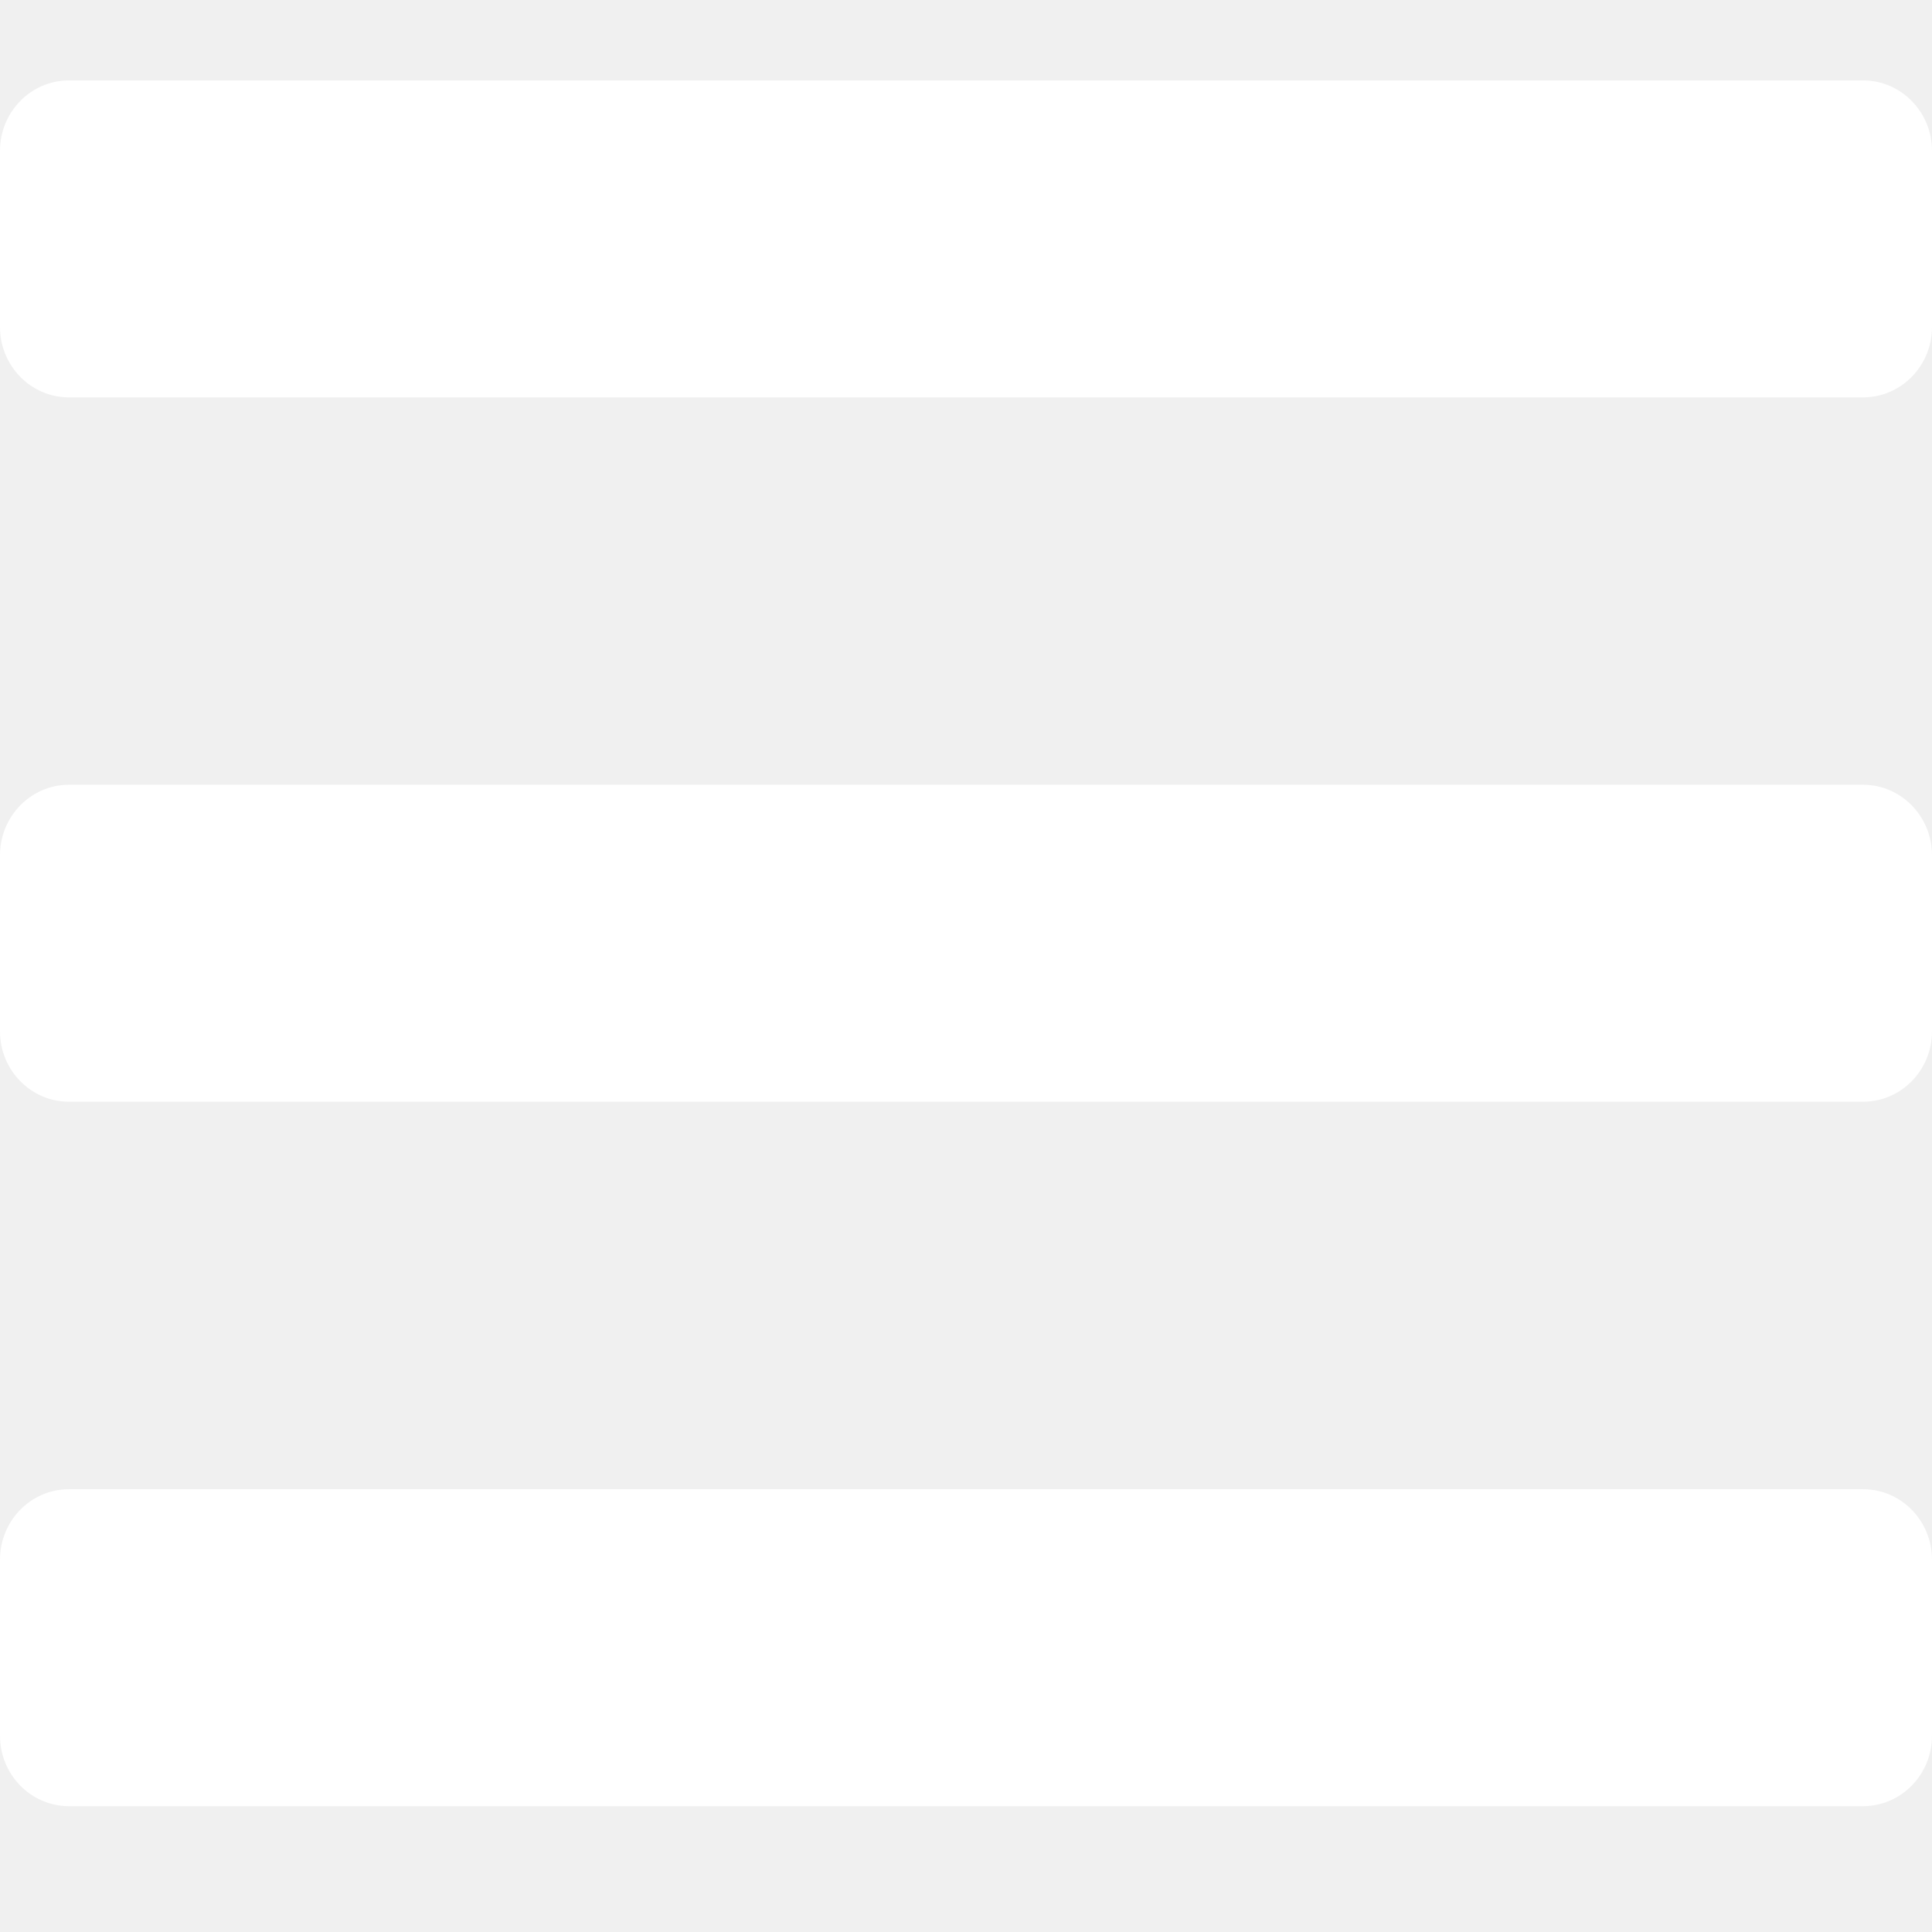
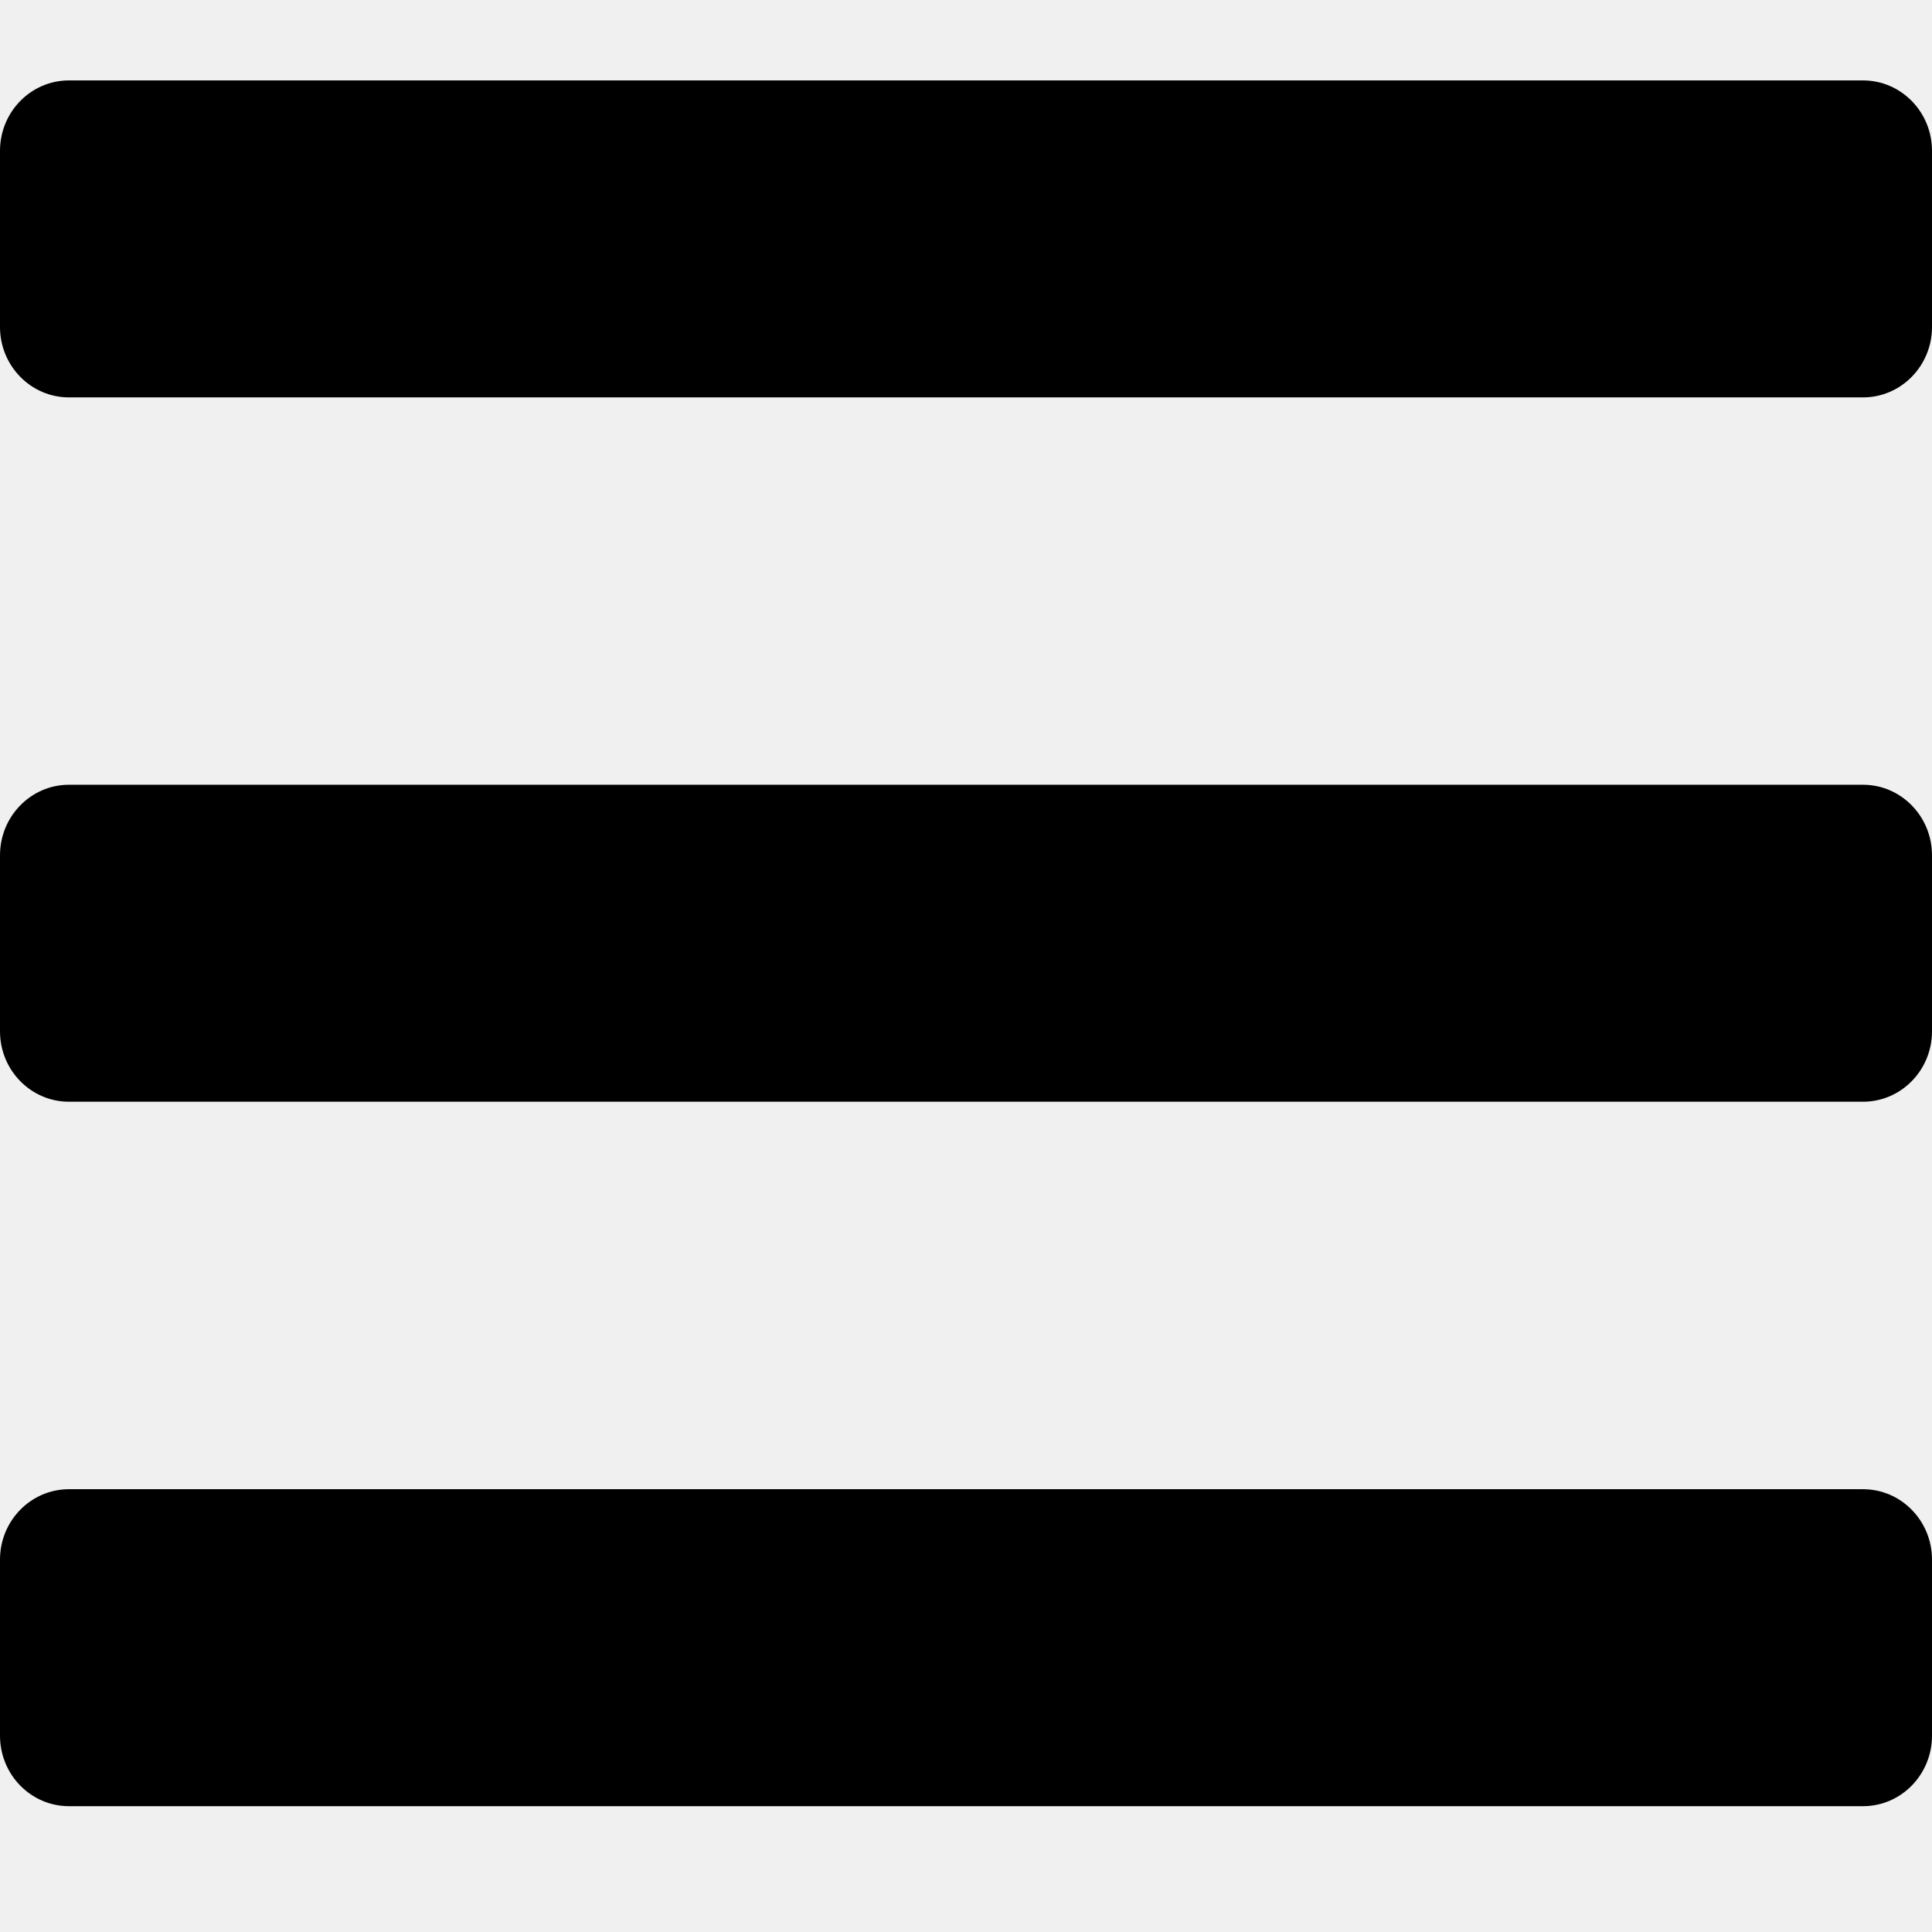
<svg xmlns="http://www.w3.org/2000/svg" width="16" height="16" viewBox="0 0 16 16" fill="none">
-   <path d="M0.571 3.291H15.429C15.744 3.291 16 3.03 16 2.708V1.249C16 0.927 15.744 0.666 15.429 0.666H0.571C0.256 0.666 0 0.927 0 1.249V2.708C0 3.03 0.256 3.291 0.571 3.291ZM0.571 9.124H15.429C15.744 9.124 16 8.863 16 8.541V7.083C16 6.761 15.744 6.499 15.429 6.499H0.571C0.256 6.499 0 6.761 0 7.083V8.541C0 8.863 0.256 9.124 0.571 9.124ZM0.571 14.958H15.429C15.744 14.958 16 14.697 16 14.374V12.916C16 12.594 15.744 12.333 15.429 12.333H0.571C0.256 12.333 0 12.594 0 12.916V14.374C0 14.697 0.256 14.958 0.571 14.958Z" fill="white" />
+   <path d="M0.571 3.291H15.429C15.744 3.291 16 3.03 16 2.708V1.249C16 0.927 15.744 0.666 15.429 0.666H0.571C0.256 0.666 0 0.927 0 1.249V2.708C0 3.03 0.256 3.291 0.571 3.291ZM0.571 9.124H15.429C15.744 9.124 16 8.863 16 8.541V7.083C16 6.761 15.744 6.499 15.429 6.499H0.571C0.256 6.499 0 6.761 0 7.083V8.541C0 8.863 0.256 9.124 0.571 9.124ZM0.571 14.958H15.429C15.744 14.958 16 14.697 16 14.374V12.916C16 12.594 15.744 12.333 15.429 12.333H0.571C0.256 12.333 0 12.594 0 12.916V14.374C0 14.697 0.256 14.958 0.571 14.958Z" fill="currentColor" />
</svg>
